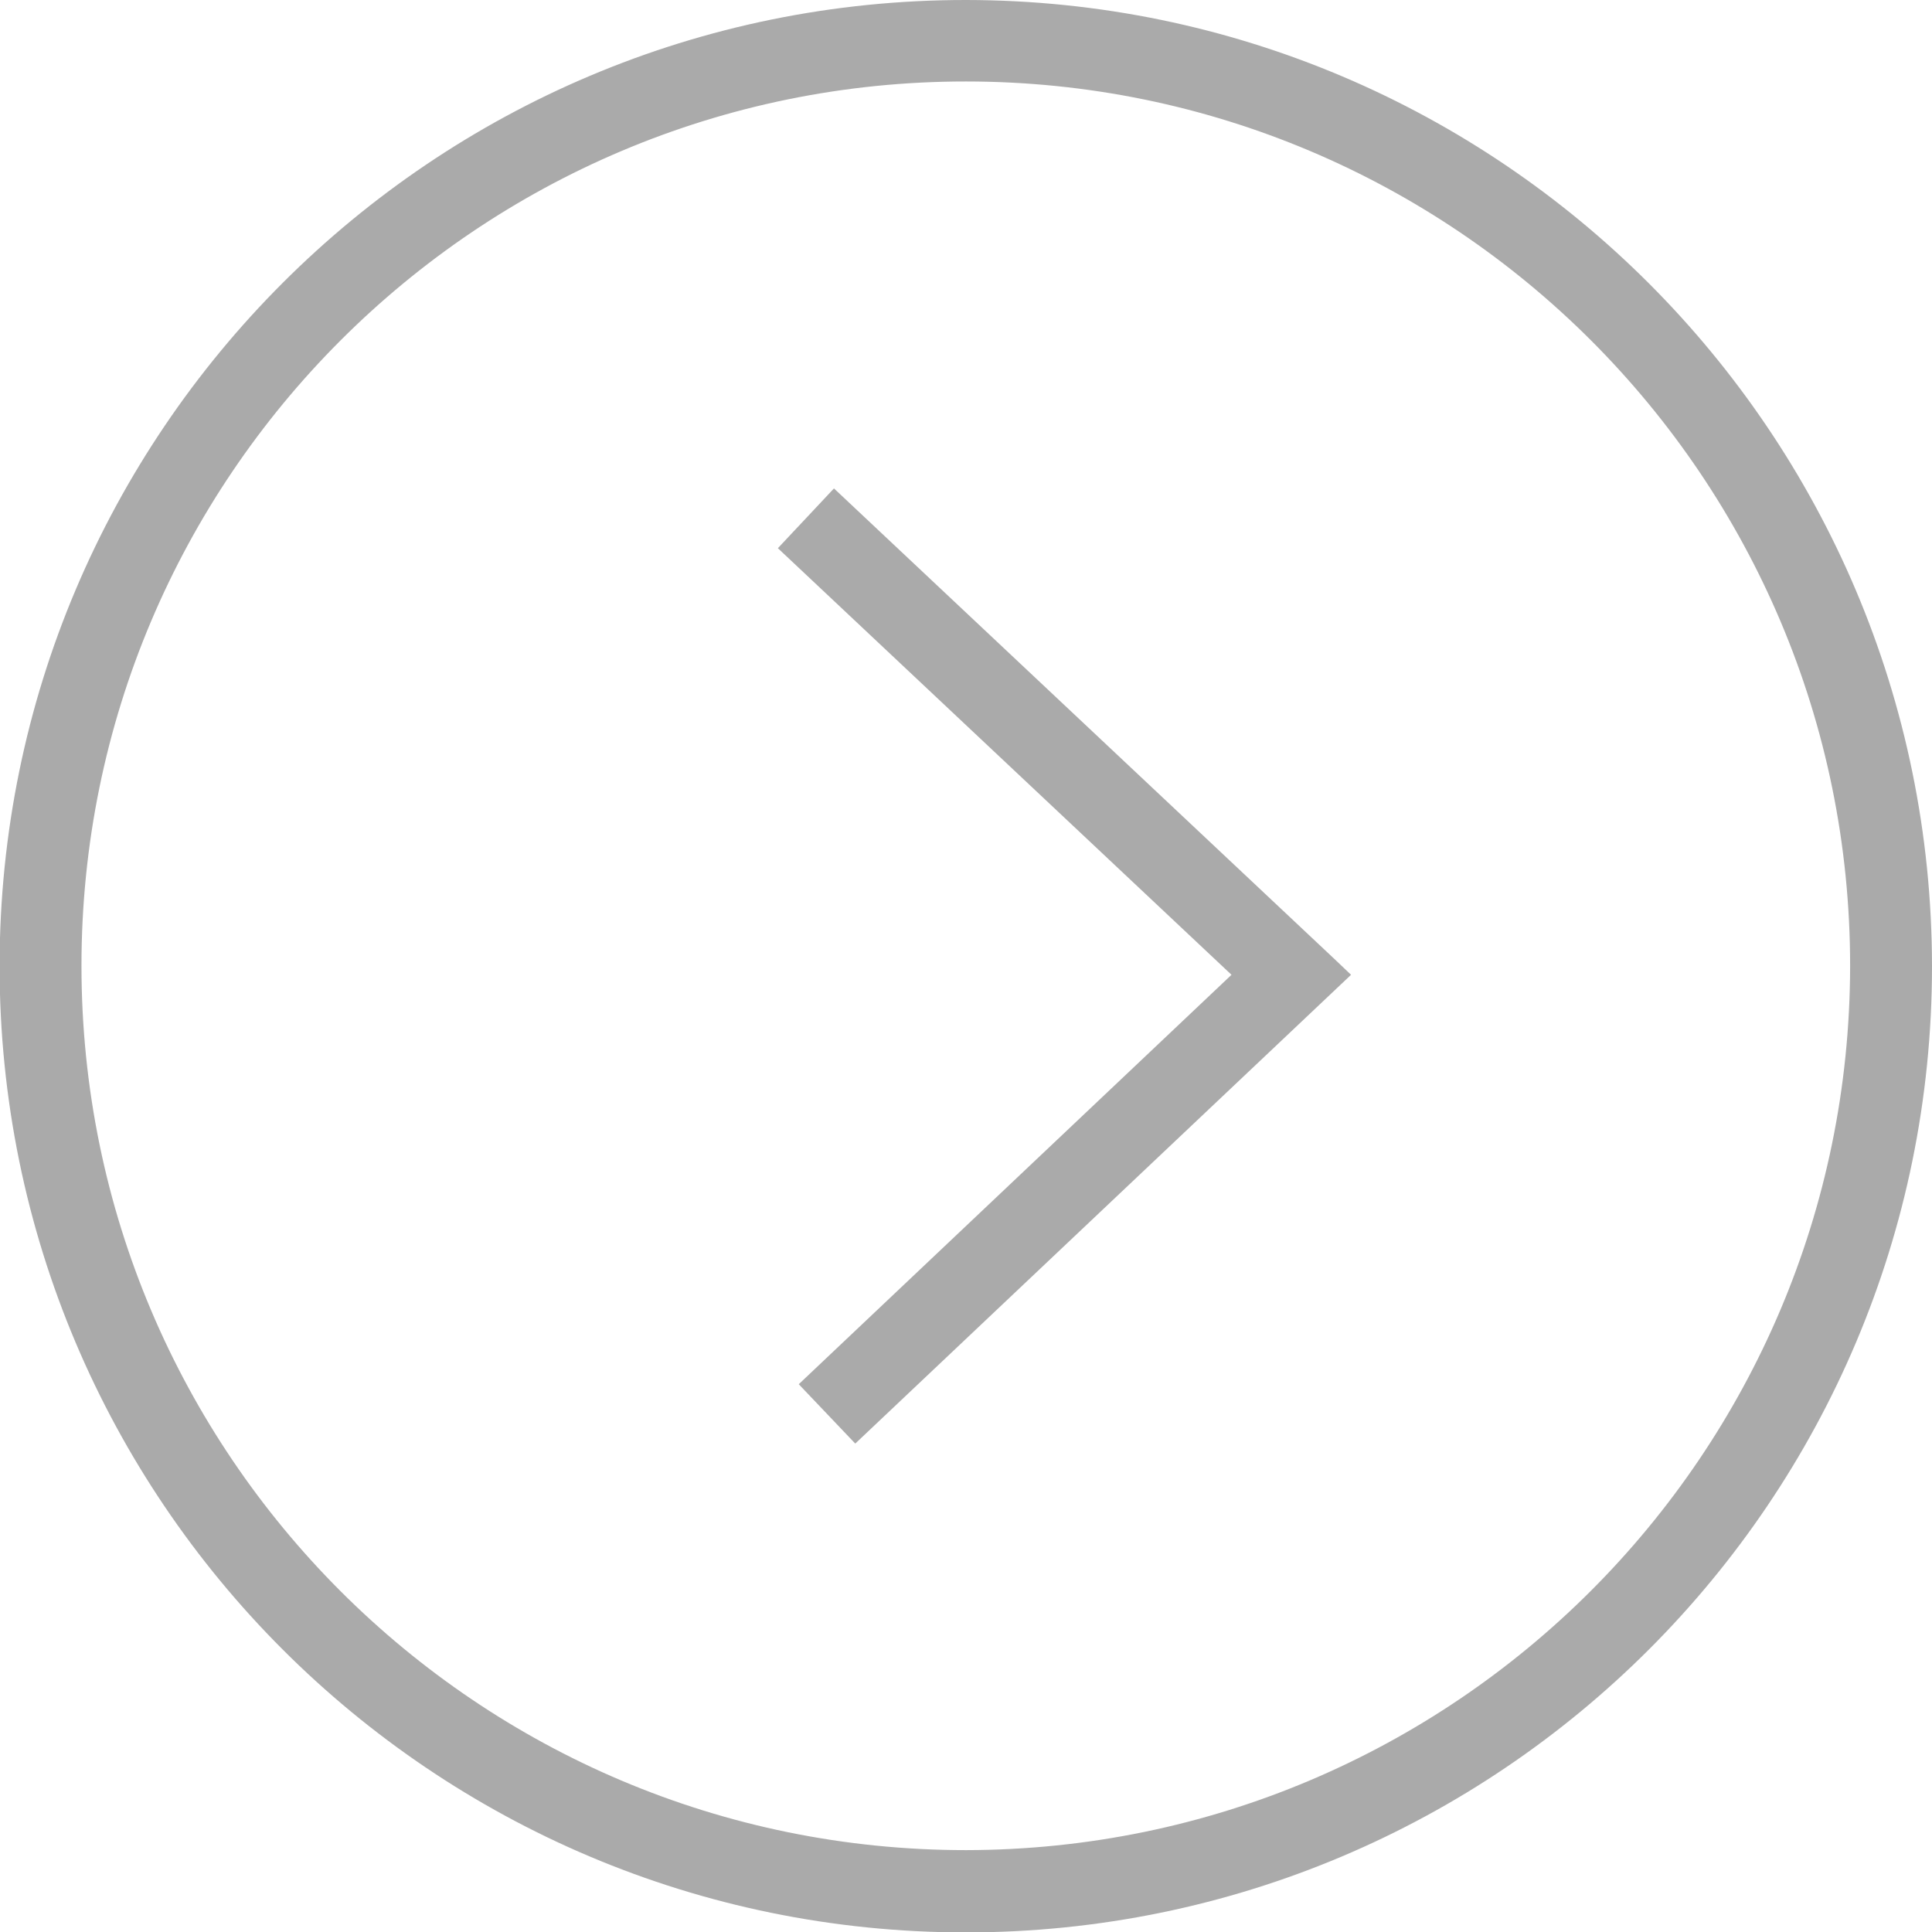
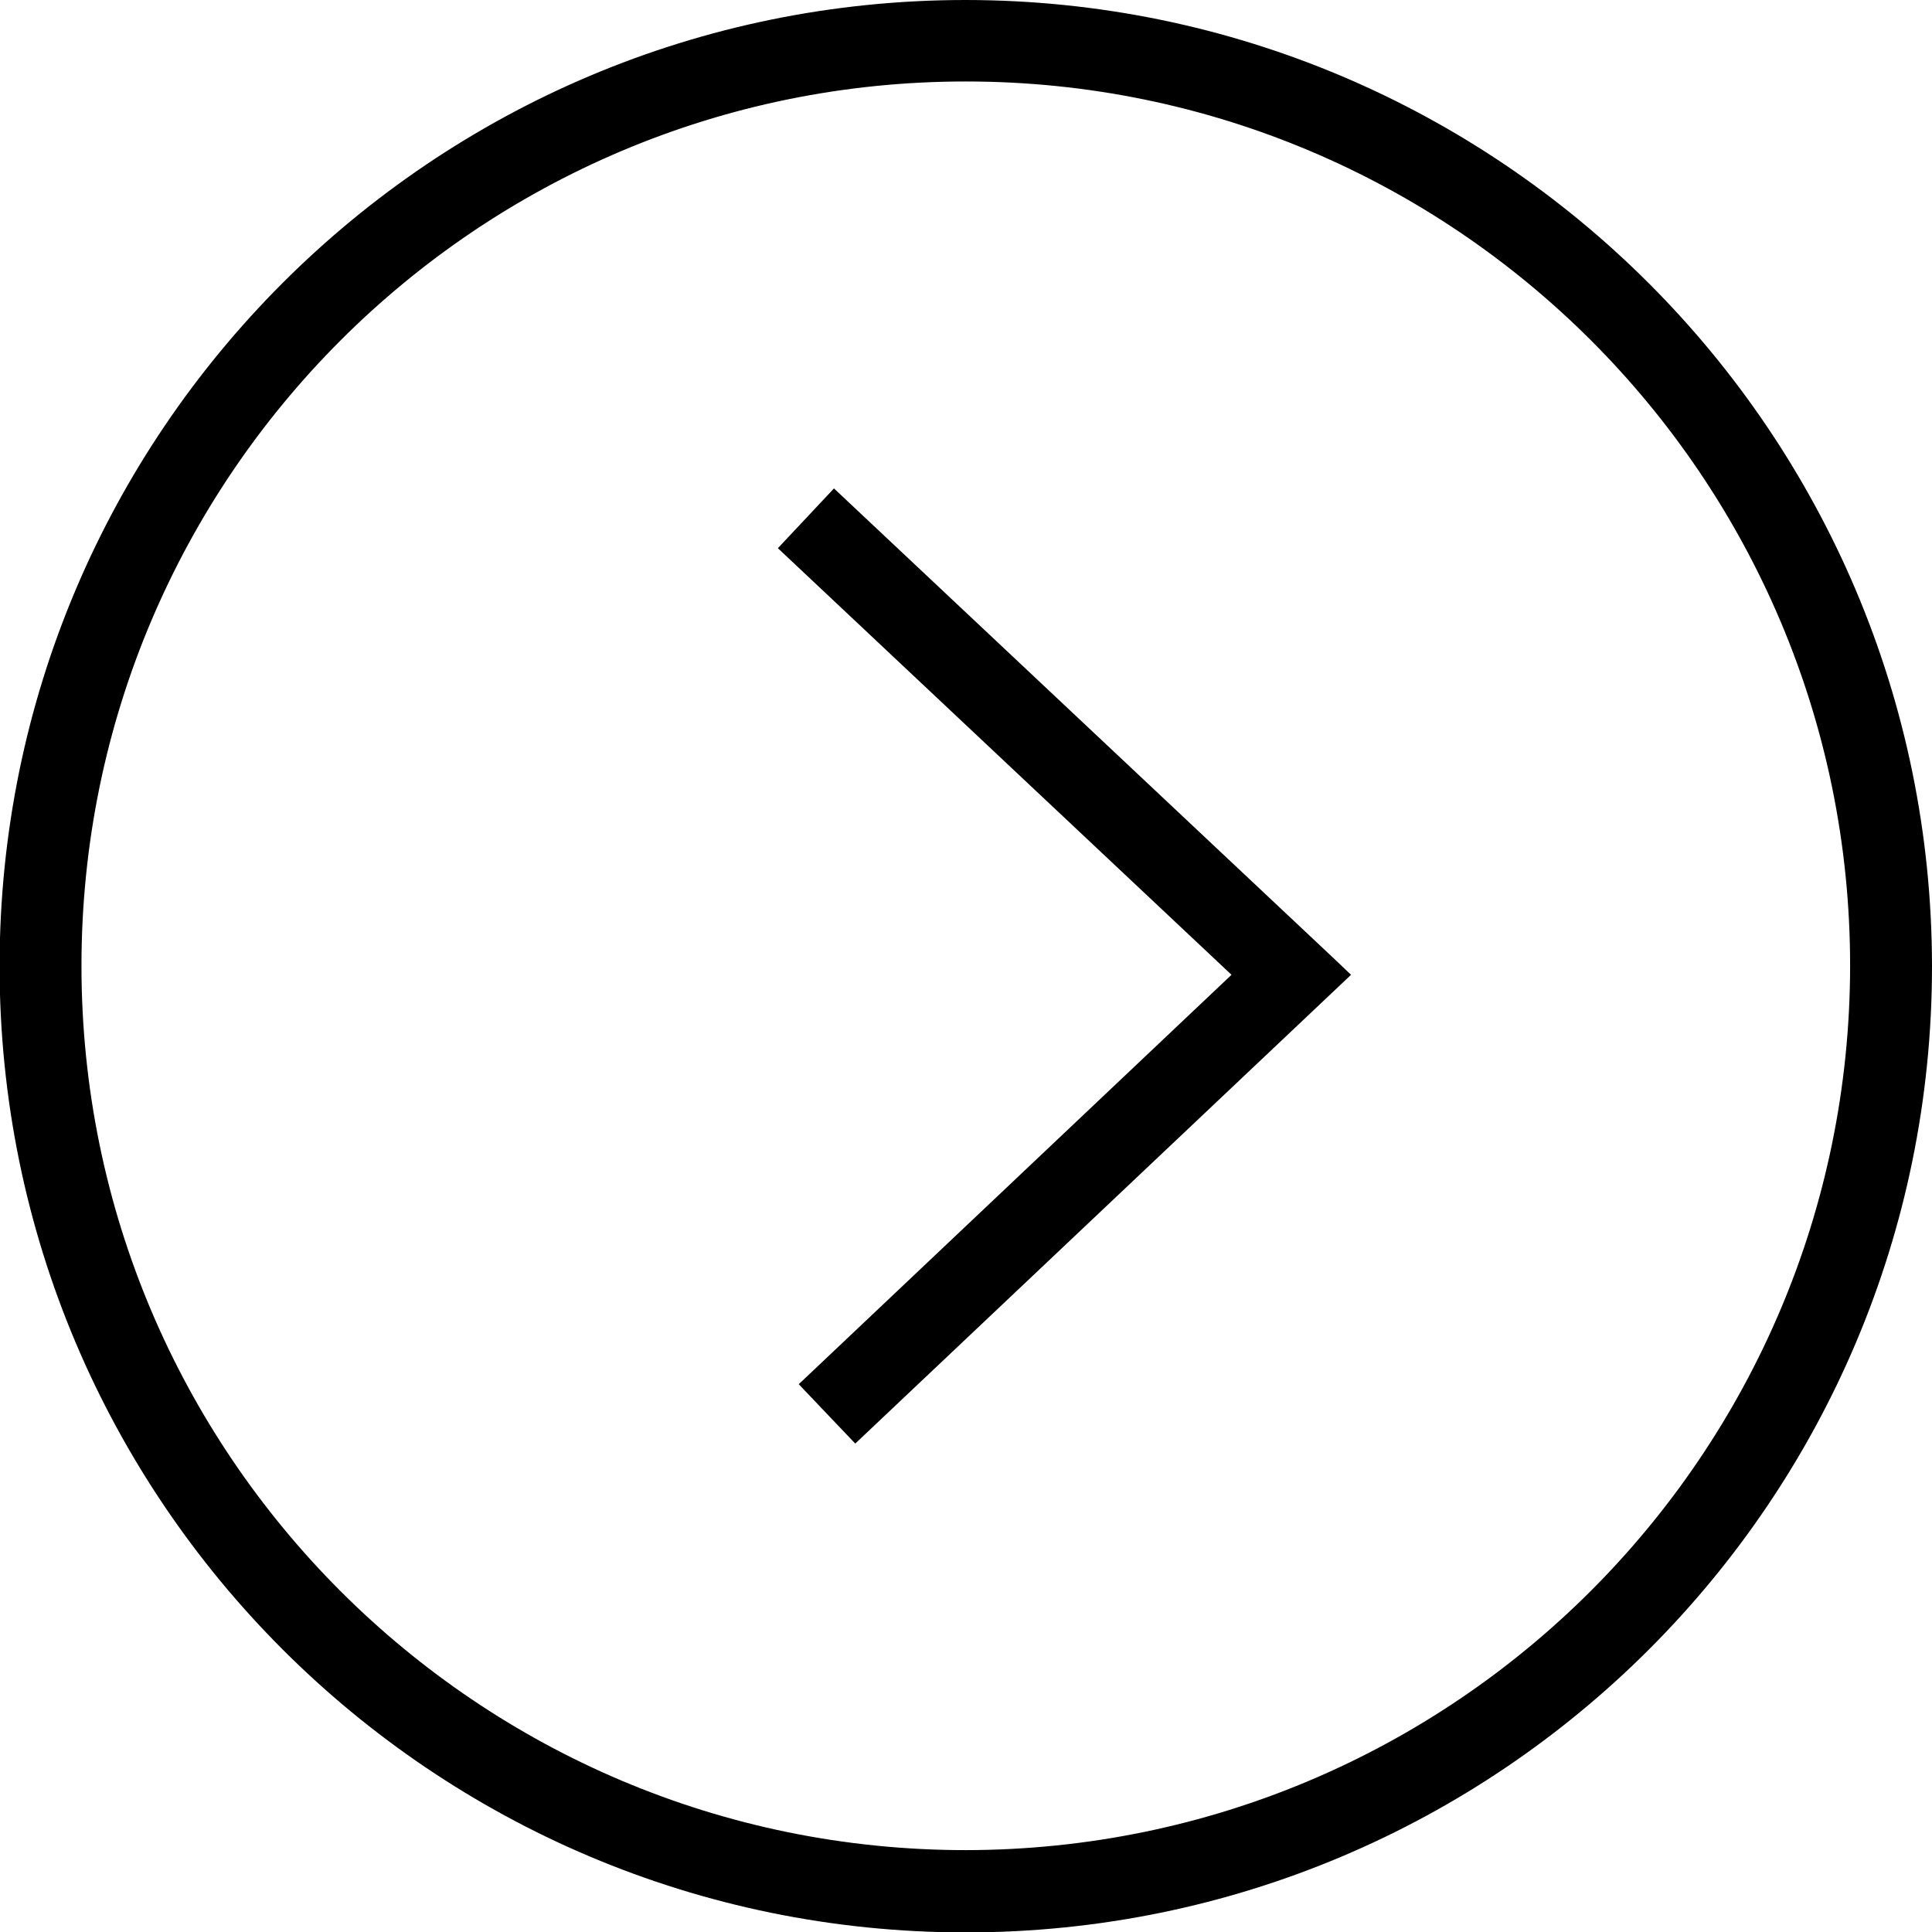
<svg xmlns="http://www.w3.org/2000/svg" viewBox="0 0 47.19 47.19">
-   <defs>
-     <style>.cls-1{fill:#aaa;}</style>
-   </defs>
  <g id="Capa_2" data-name="Capa 2">
    <g id="Capa_1-2" data-name="Capa 1">
      <path class="cls-1" d="M23.6,0A23.6,23.6,0,1,0,47.19,23.6,23.62,23.62,0,0,0,23.6,0Zm0,45.19A21.6,21.6,0,1,1,45.19,23.6,21.62,21.62,0,0,1,23.6,45.19Z" />
      <polygon class="cls-1" points="32.59 23.42 20.37 11.93 19 13.39 30.08 23.81 19.51 33.81 20.89 35.26 33 23.81 32.59 23.42 32.59 23.42" />
    </g>
  </g>
</svg>
